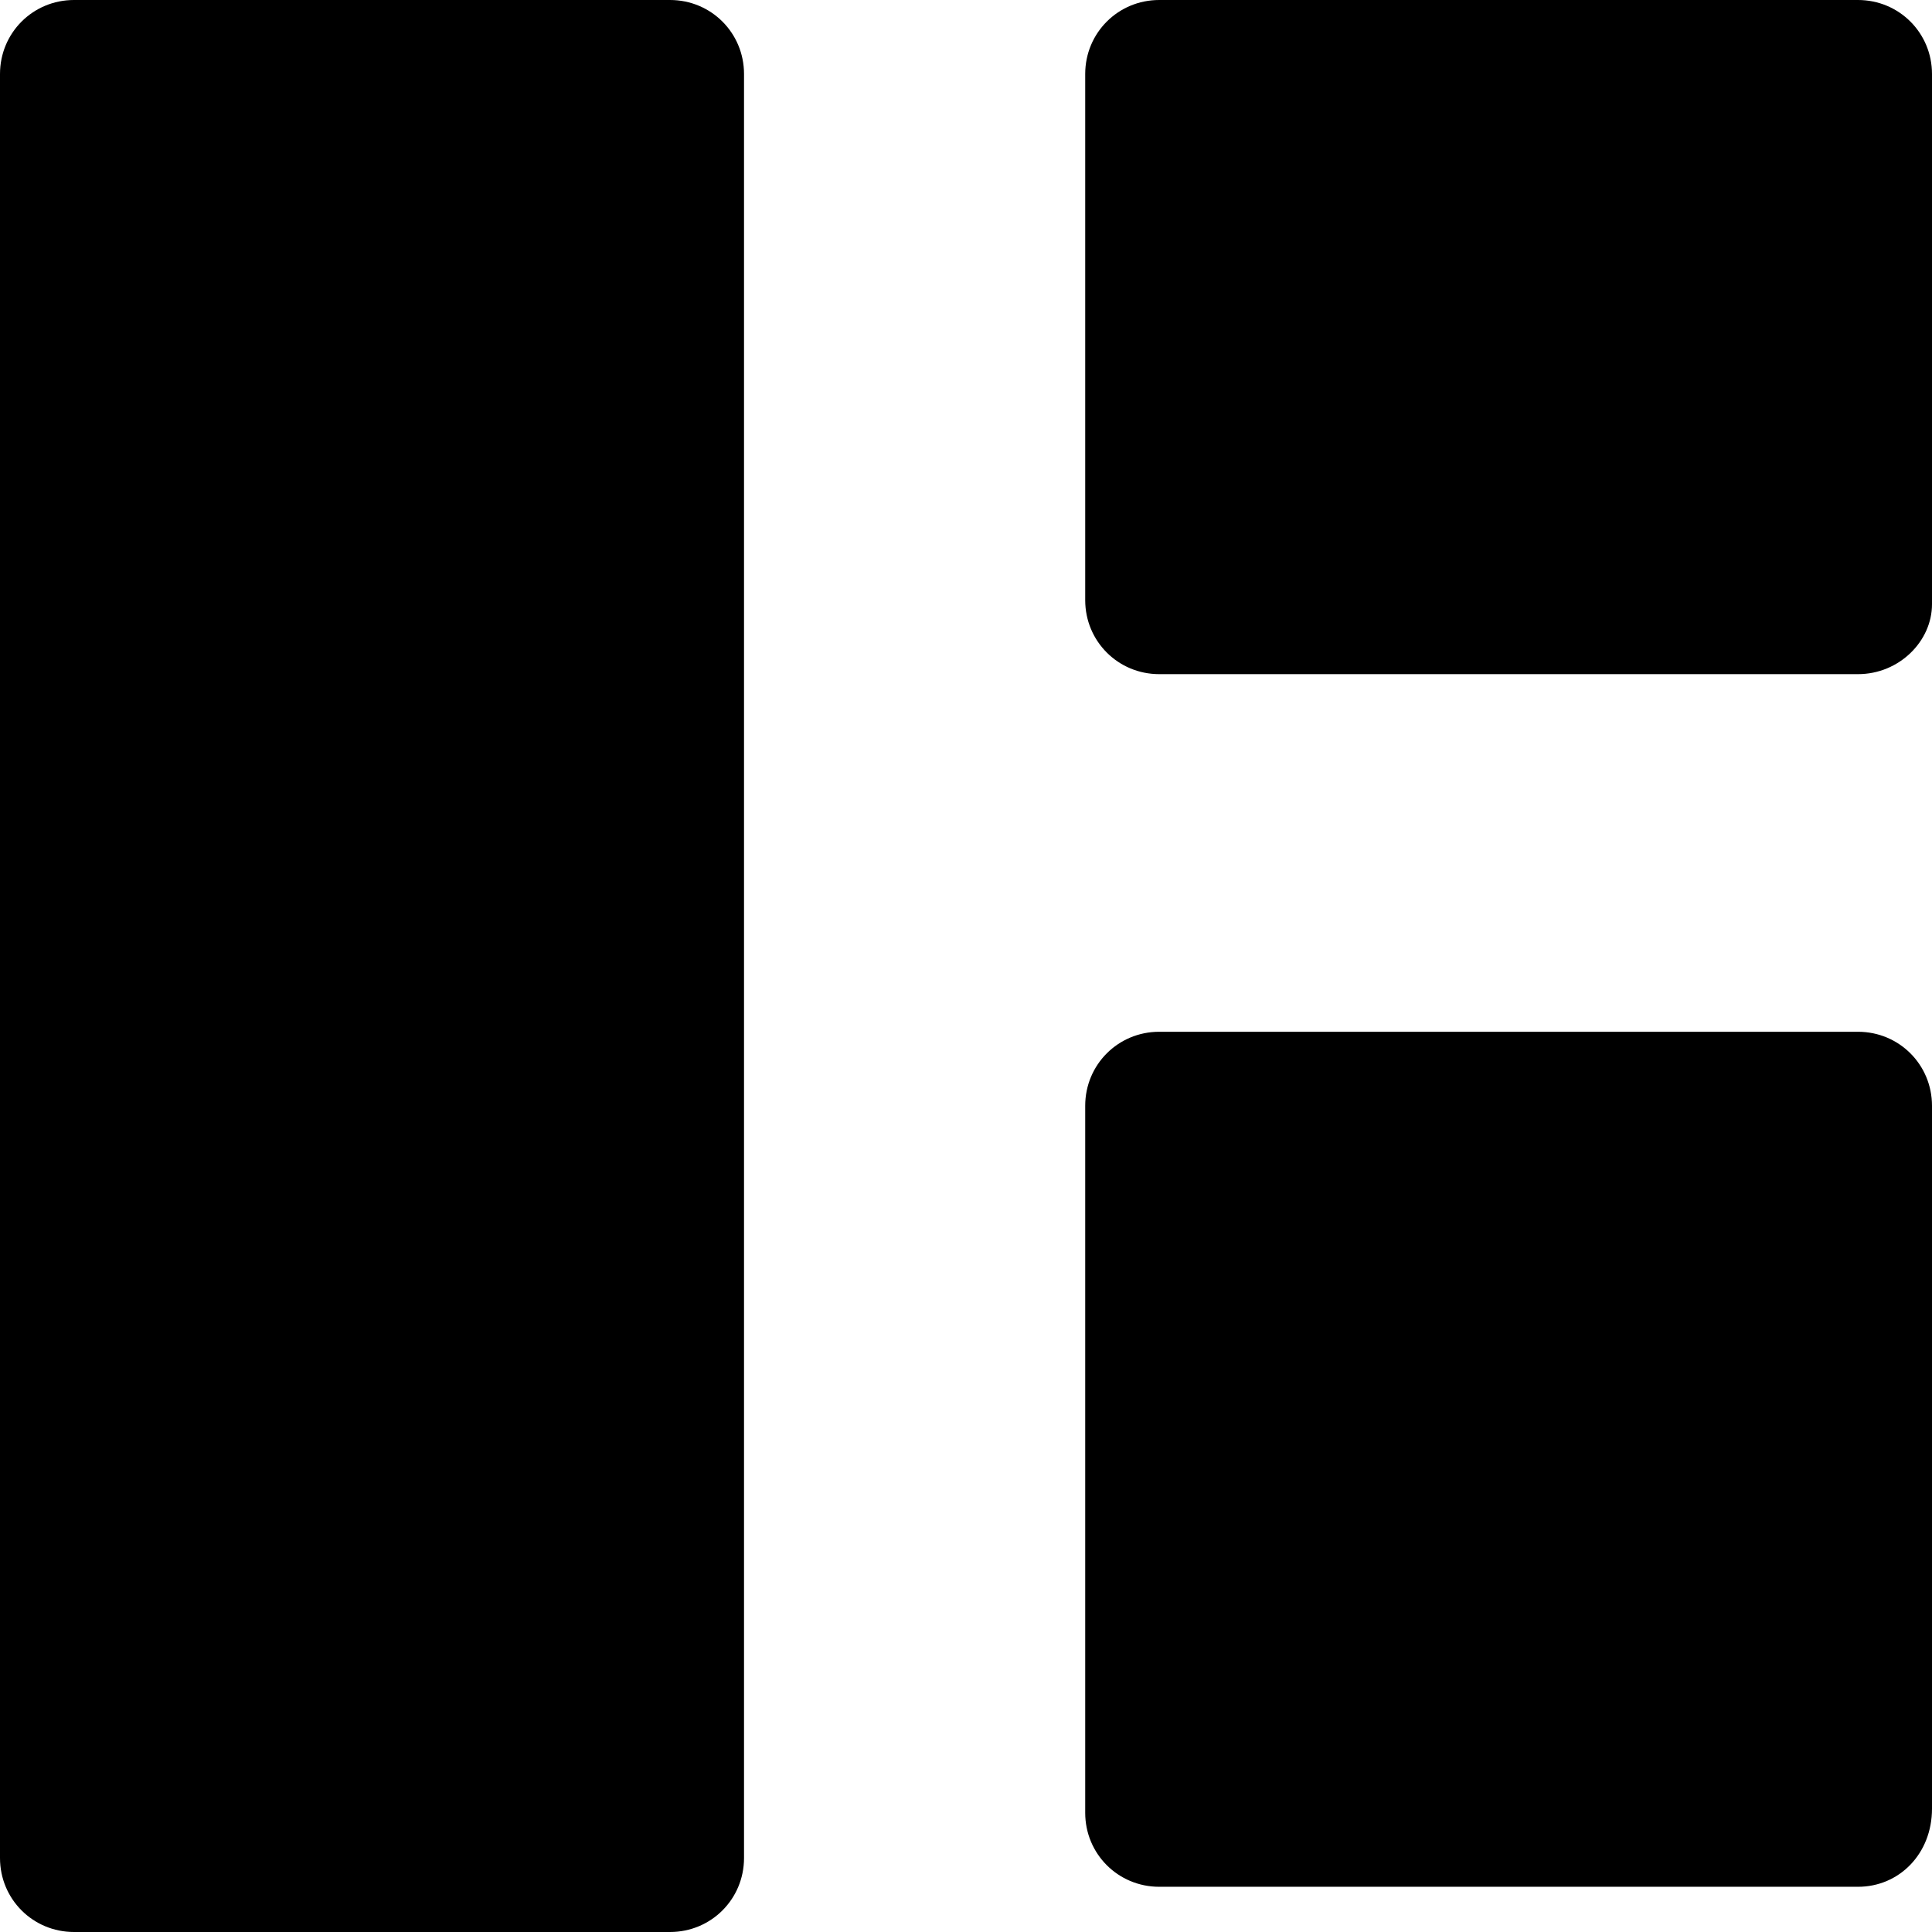
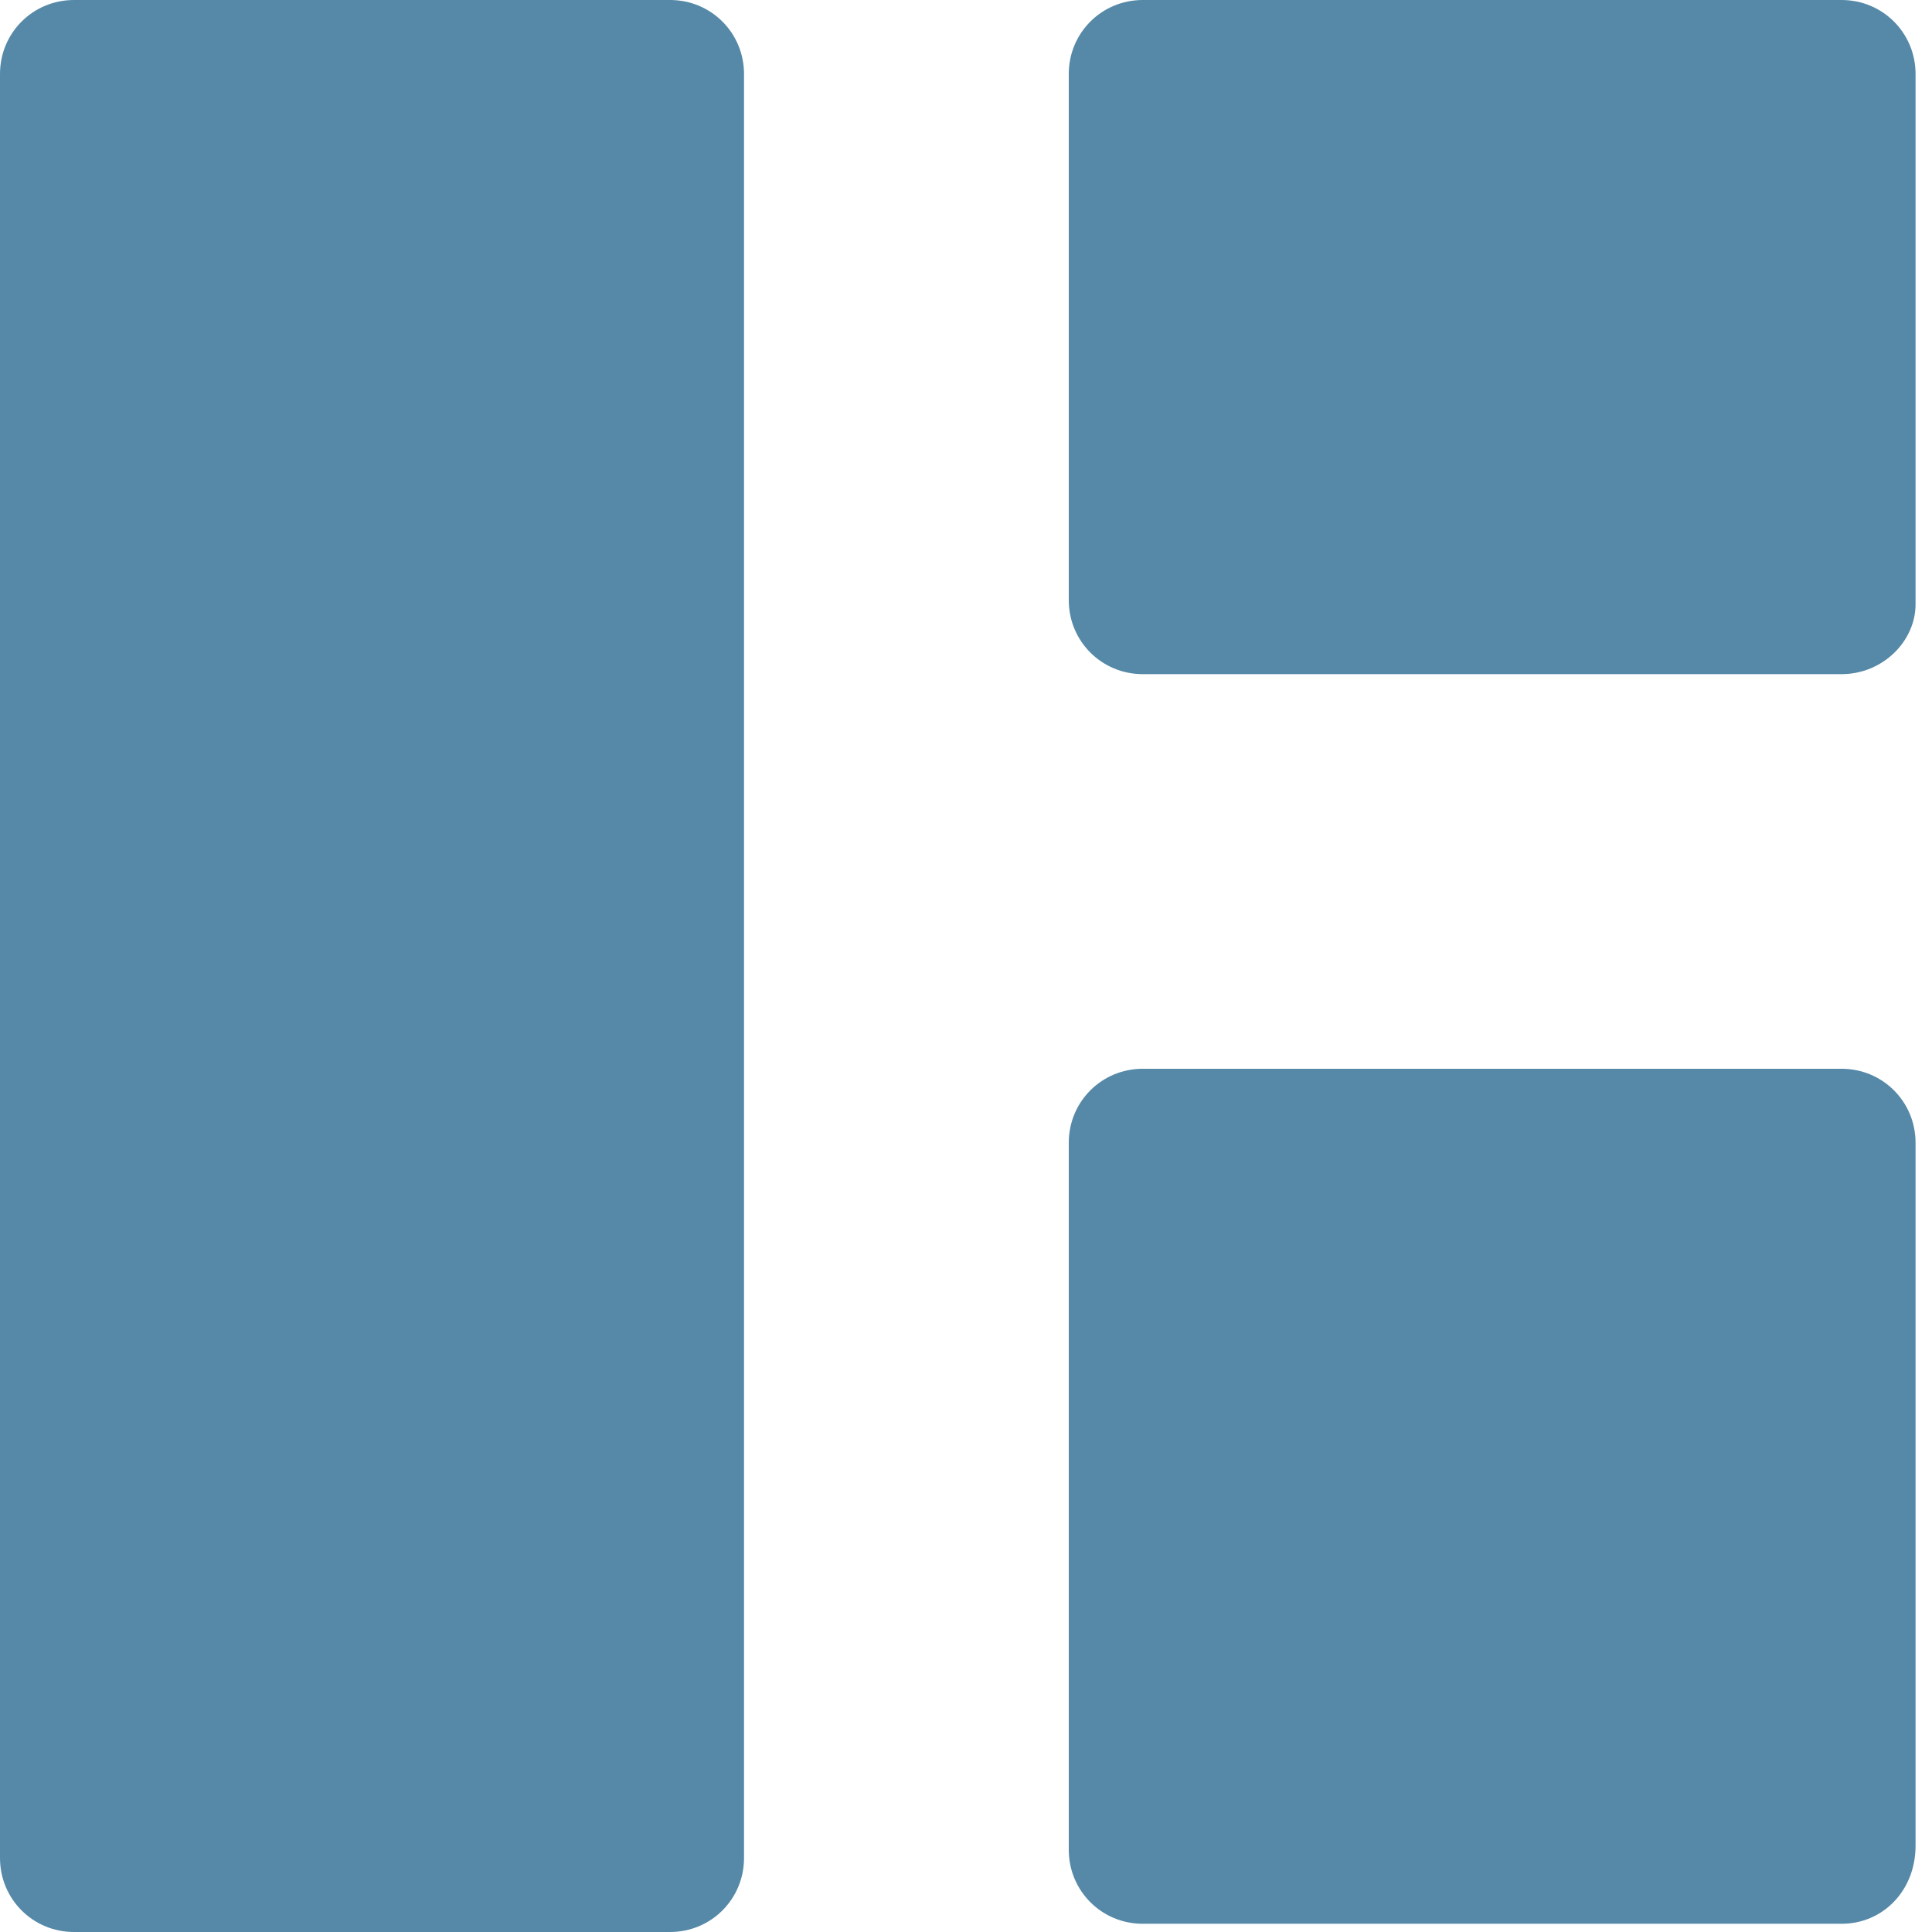
- <svg xmlns="http://www.w3.org/2000/svg" version="1.1" id="Layer_1" x="0px" y="0px" viewBox="-486.5 355.5 47 47" style="enable-background:new -486.5 355.5 47 47;" xml:space="preserve">
-   <g>
-     <path d="M-470.2,402.5h-14.5c-1,0-1.8-0.8-1.8-1.8v-43.4c0-1,0.8-1.8,1.8-1.8h14.5c1,0,1.8,0.8,1.8,1.8v43.4   C-468.4,401.7-469.2,402.5-470.2,402.5z" />
-     <path d="M-441.3,371.9h-17c-1,0-1.8-0.8-1.8-1.8v-12.8c0-1,0.8-1.8,1.8-1.8h17c1,0,1.8,0.8,1.8,1.8v12.9   C-439.5,371.1-440.3,371.9-441.3,371.9z" />
-     <path d="M-441.3,401.4h-17c-1,0-1.8-0.8-1.8-1.8v-17.2c0-1,0.8-1.8,1.8-1.8h17c1,0,1.8,0.8,1.8,1.8v17.1   C-439.5,400.6-440.3,401.4-441.3,401.4z" />
-   </g>
+ <svg xmlns="http://www.w3.org/2000/svg" width="47px" height="47px" viewBox="0 0 47 47" version="1.1">
+   <defs />
+   <path fill="#5589A7" d="M16.3,47 L1.8,47 C0.8,47 0,46.2 0,45.2 L0,1.8 C0,0.8 0.8,0 1.8,0 L16.3,0 C17.3,0 18.1,0.8 18.1,1.8 L18.1,45.2 C18.1,46.2 17.3,47 16.3,47 Z" id="Shape" />
+   <path fill="#5589A7" d="M44.8,16.4 L27.8,16.4 C26.8,16.4 26,15.6 26,14.6 L26,1.8 C26,0.8 26.8,0 27.8,0 L44.8,0 C45.8,0 46.6,0.8 46.6,1.8 L46.6,14.7 C46.6,15.6 45.8,16.4 44.8,16.4 Z" id="Shape" />
+   <path fill="#5589A7" d="M44.8,46.8 L27.8,46.8 C26.8,46.8 26,46 26,45 L26,27.8 C26,26.8 26.8,26 27.8,26 L44.8,26 C45.8,26 46.6,26.8 46.6,27.8 L46.6,44.9 C46.6,46 45.8,46.8 44.8,46.8 Z" id="Shape" />
</svg>
